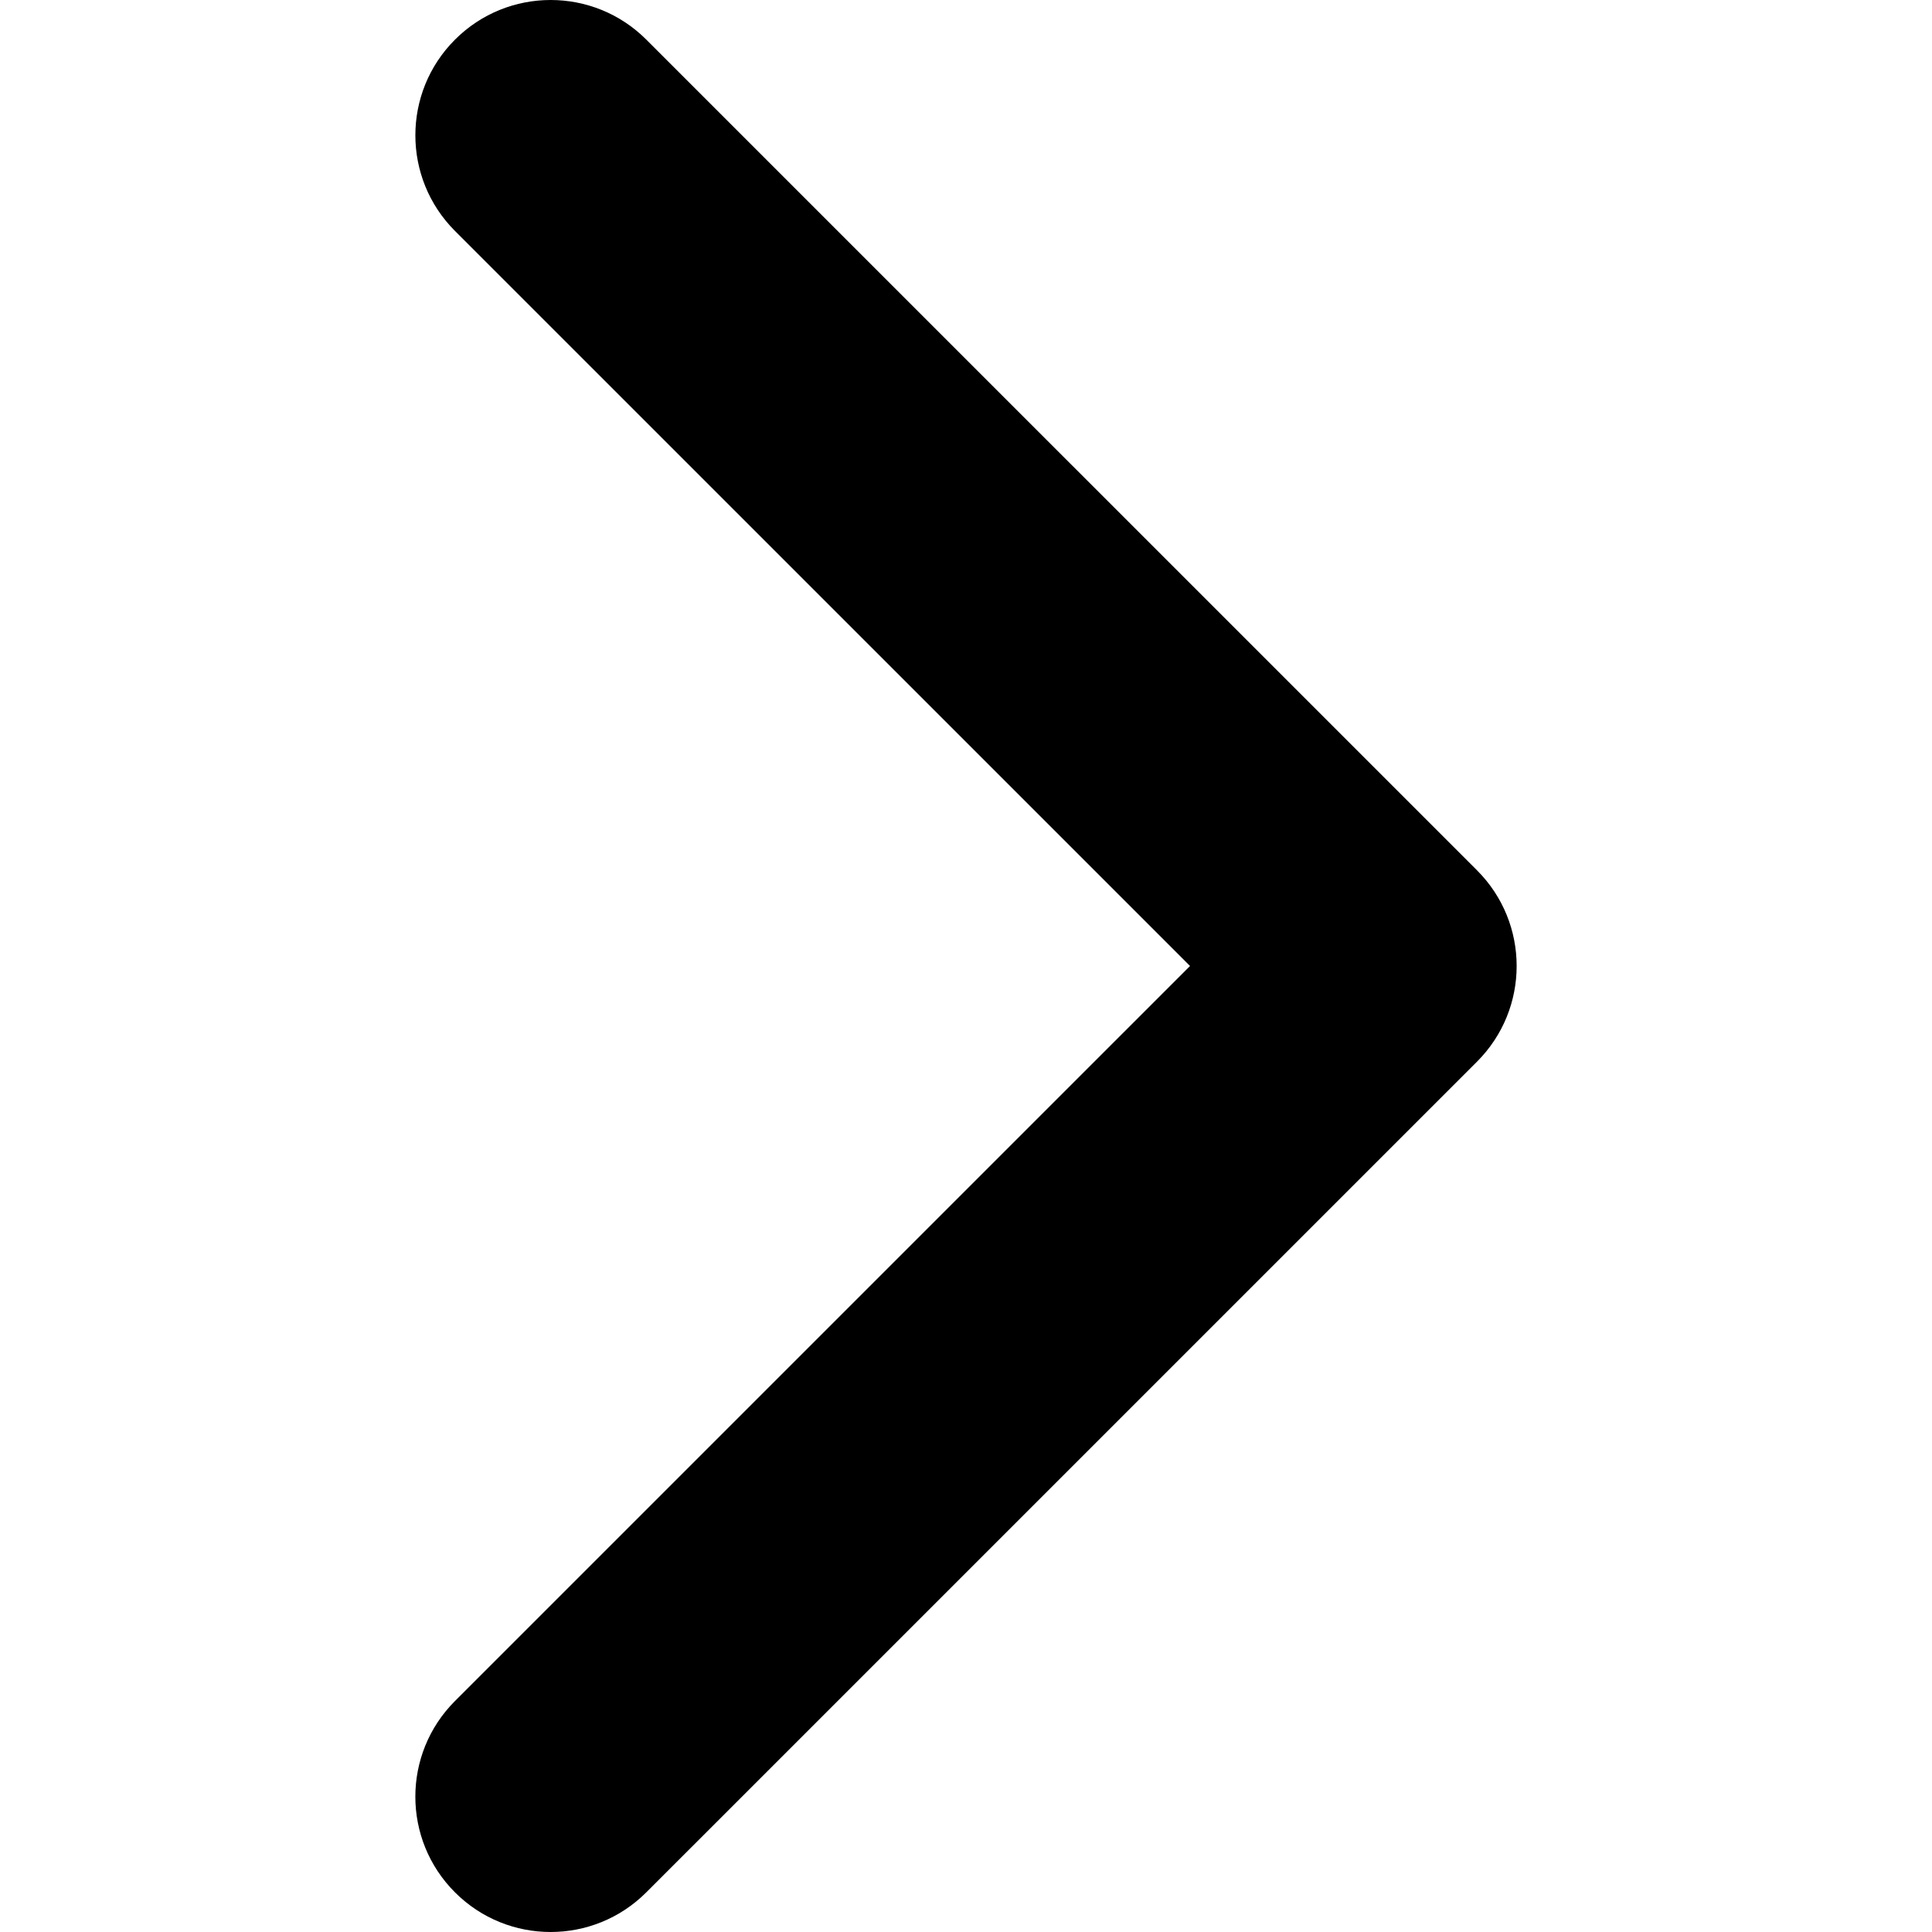
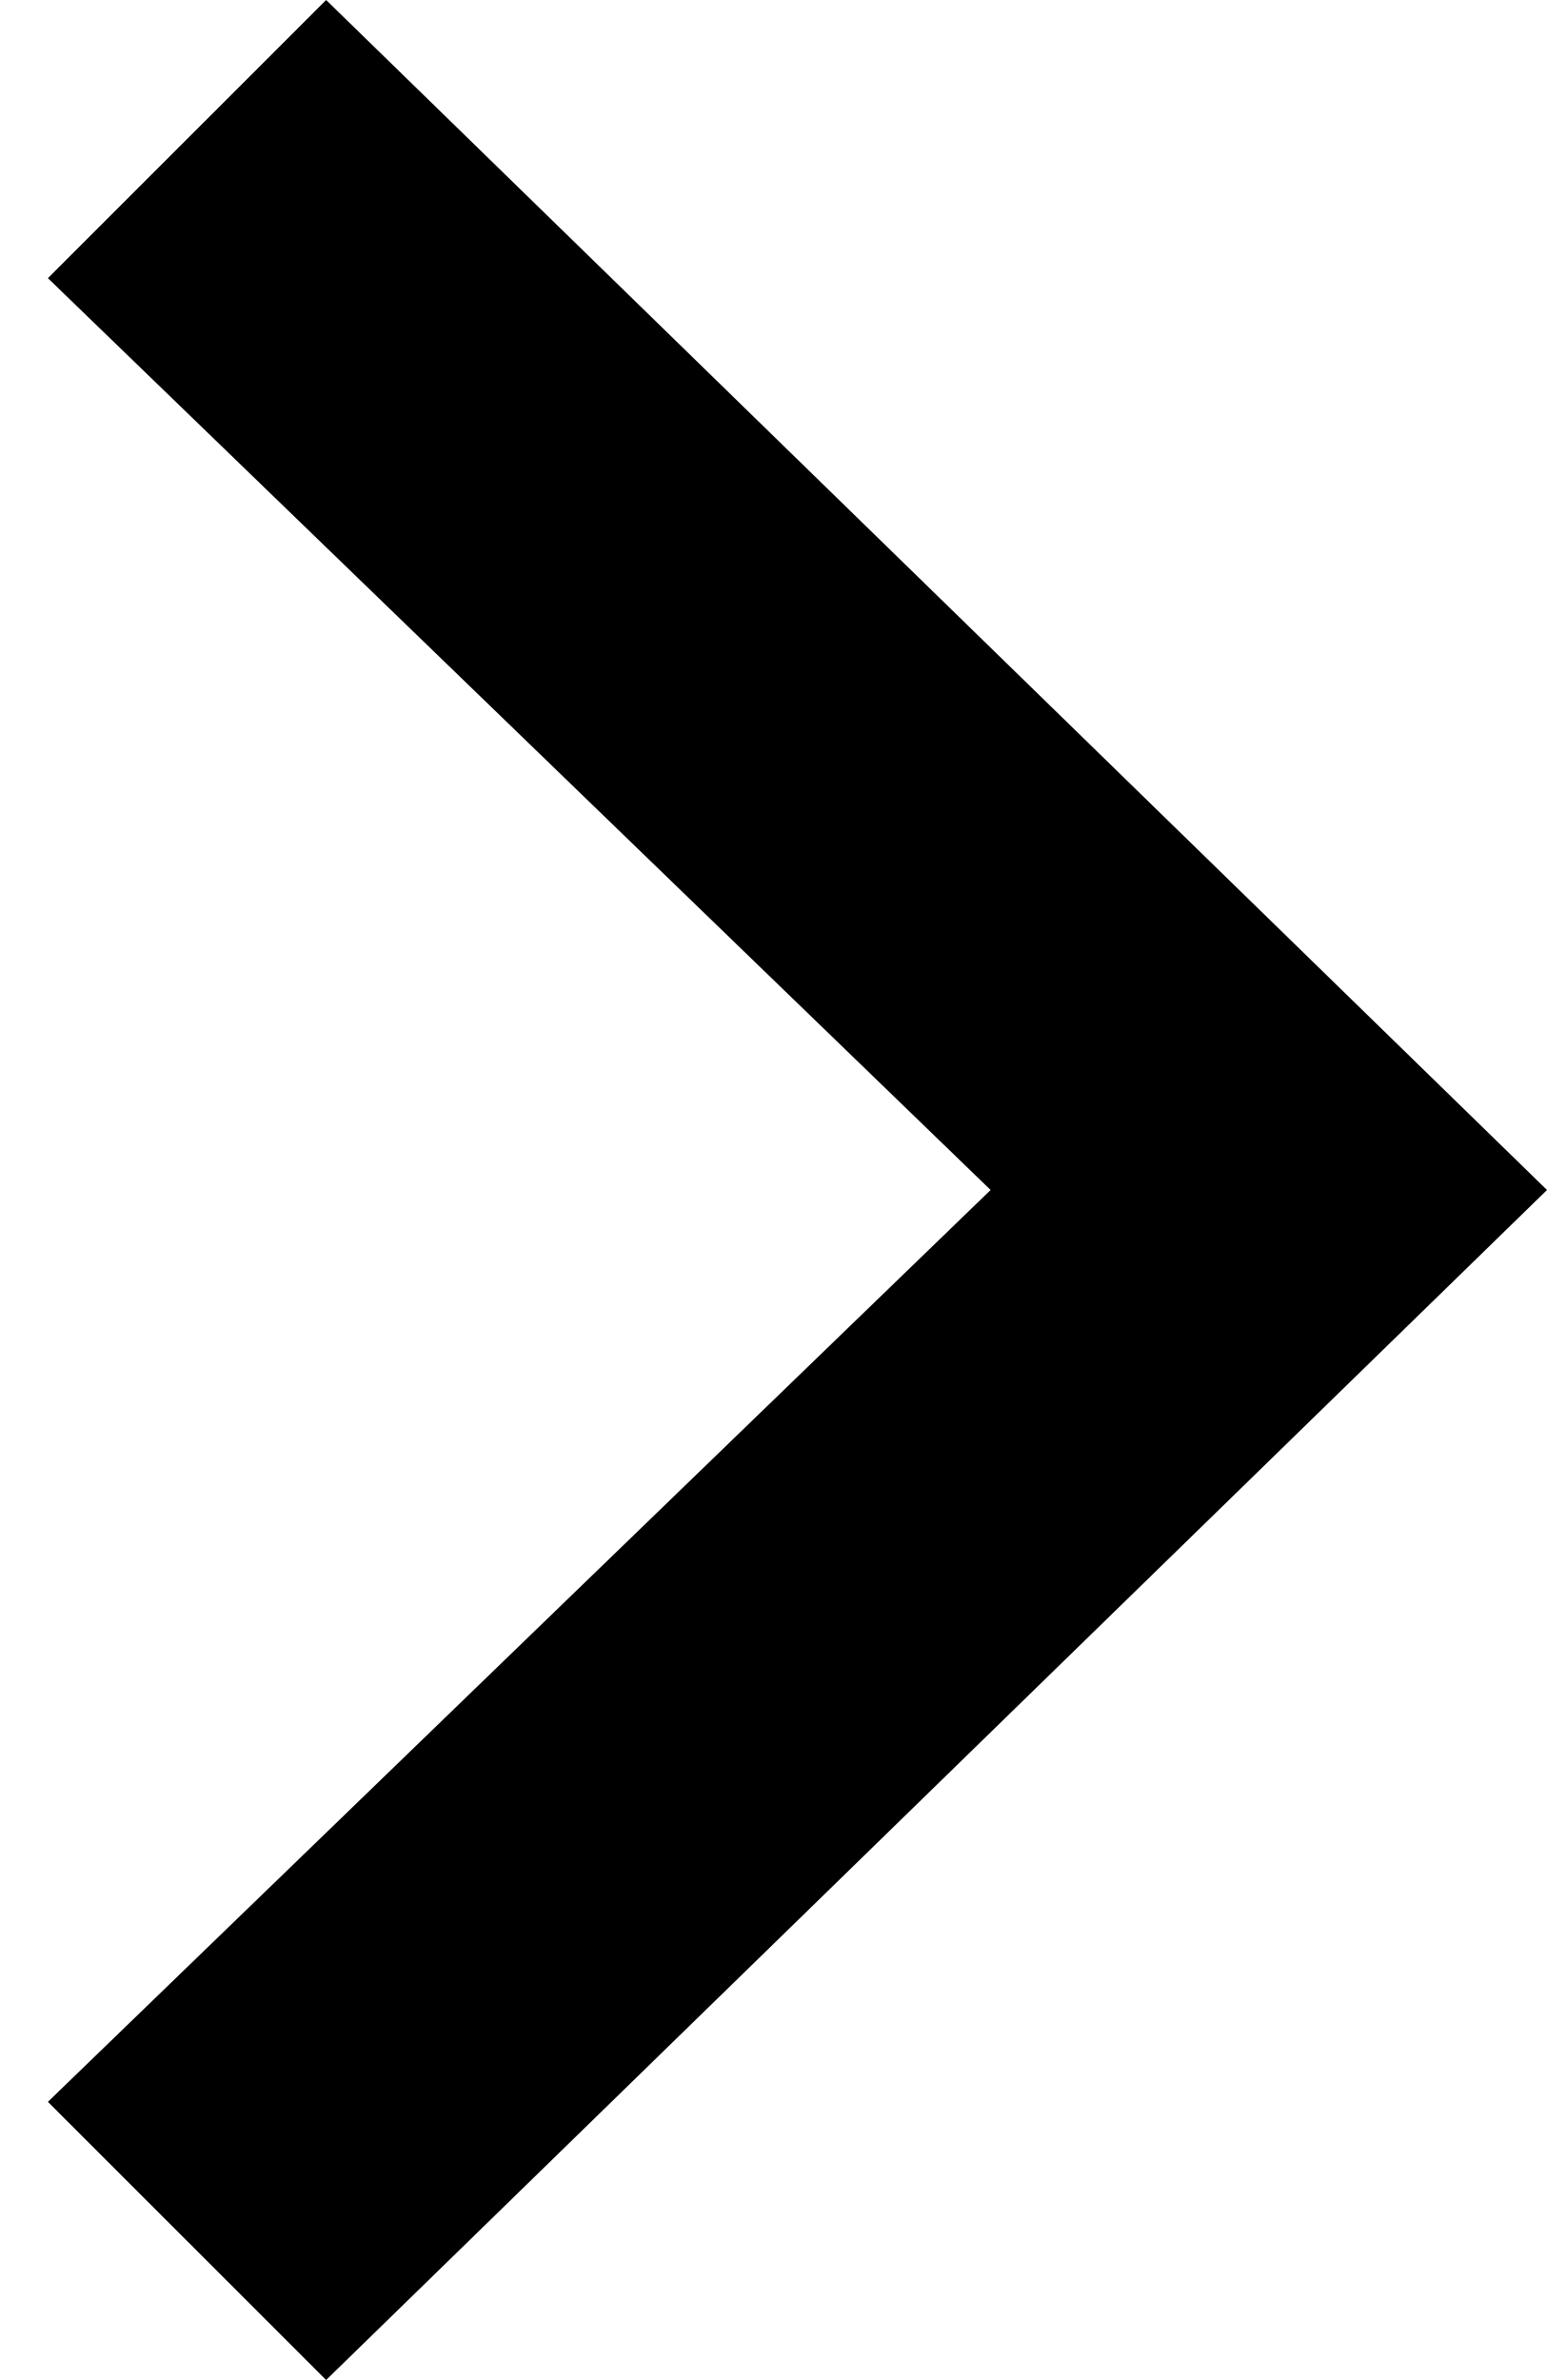
- <svg xmlns="http://www.w3.org/2000/svg" version="1.1" id="Capa_1" x="0px" y="0px" width="451.846px" height="451.847px" viewBox="0 0 451.846 451.847" style="enable-background:new 0 0 451.846 451.847;" xml:space="preserve">
-   <g>
-     <path fill="currentColor" d="M345.441,248.292L151.154,442.573c-12.359,12.365-32.397,12.365-44.75,0c-12.354-12.354-12.354-32.391,0-44.744   L278.318,225.92L106.409,54.017c-12.354-12.359-12.354-32.394,0-44.748c12.354-12.359,32.391-12.359,44.75,0l194.287,194.284   c6.177,6.18,9.262,14.271,9.262,22.366C354.708,234.018,351.617,242.115,345.441,248.292z" />
-   </g>
-   <g>
- </g>
-   <g>
- </g>
-   <g>
- </g>
-   <g>
- </g>
-   <g>
- </g>
-   <g>
- </g>
-   <g>
- </g>
-   <g>
- </g>
-   <g>
- </g>
-   <g>
- </g>
-   <g>
- </g>
-   <g>
- </g>
-   <g>
- </g>
-   <g>
- </g>
-   <g>
- </g>
+ <svg xmlns="http://www.w3.org/2000/svg" width="26" height="40" viewBox="0 0 26 40" fill="none">
+   <path fill-rule="evenodd" clip-rule="evenodd" d="M5.481 0L0.805 4.675L16.649 20L0.805 35.325L5.481 40L26 20L5.481 0Z" fill="currentColor" />
</svg>
